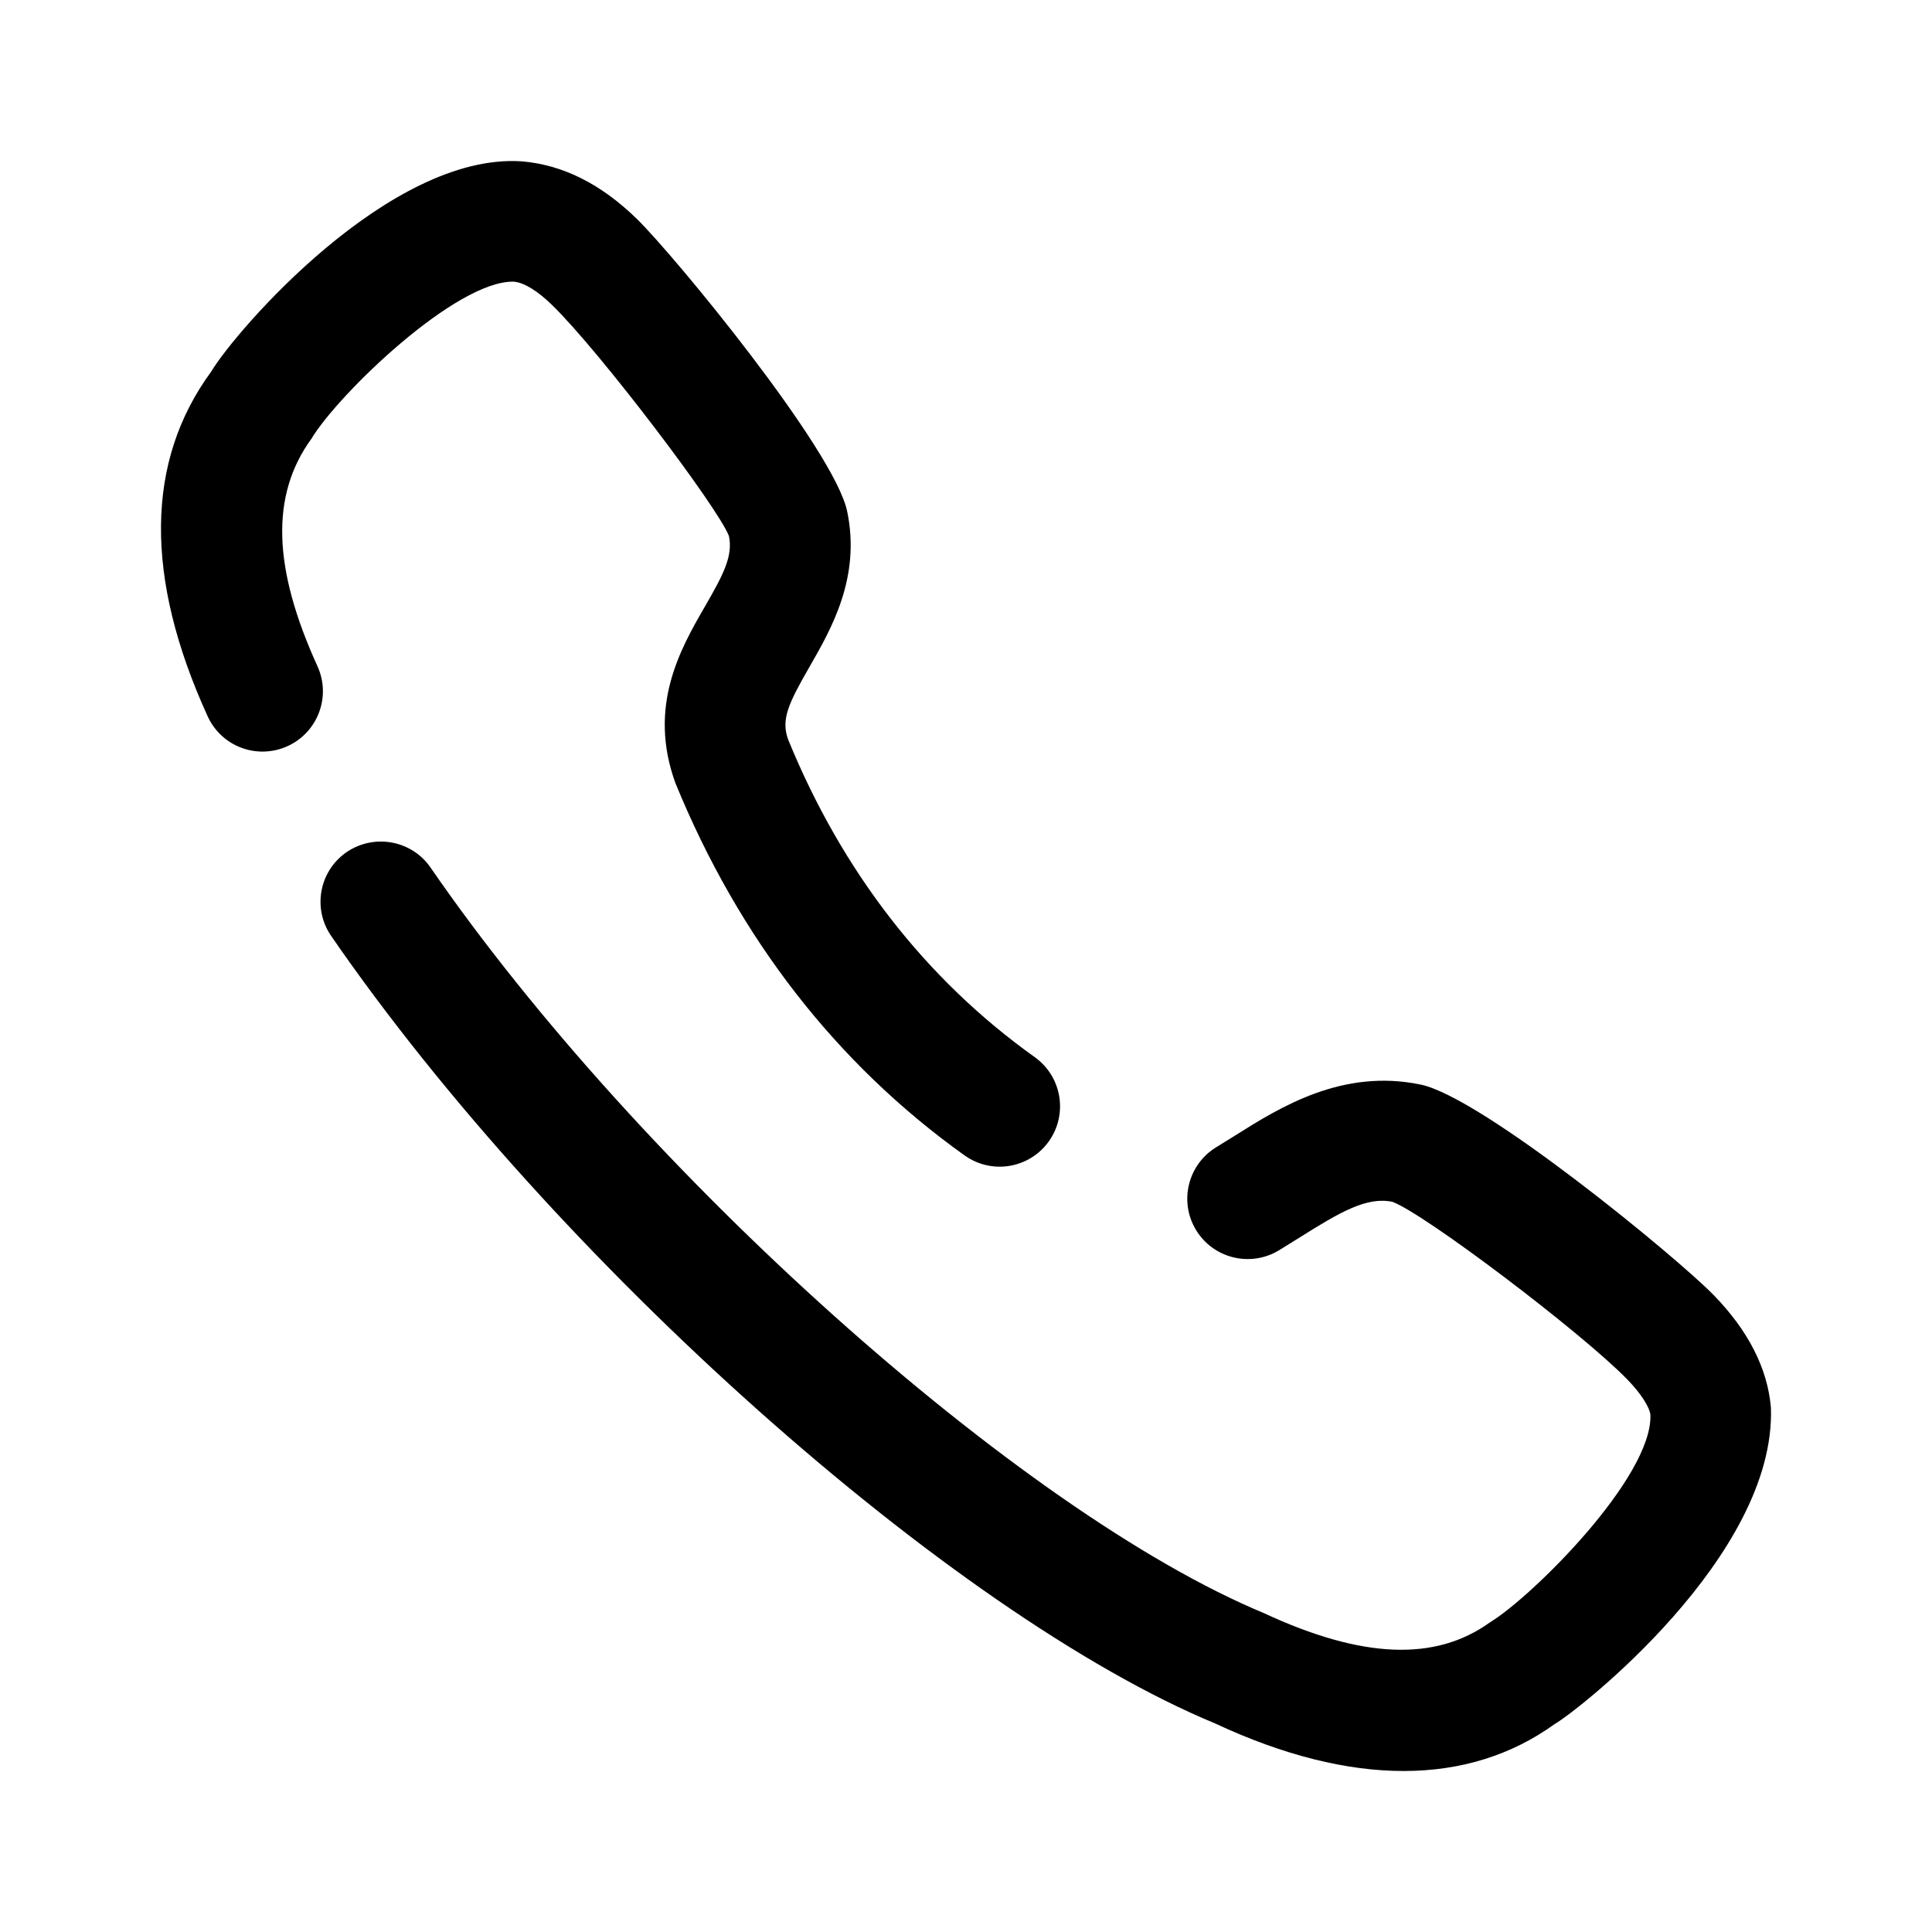
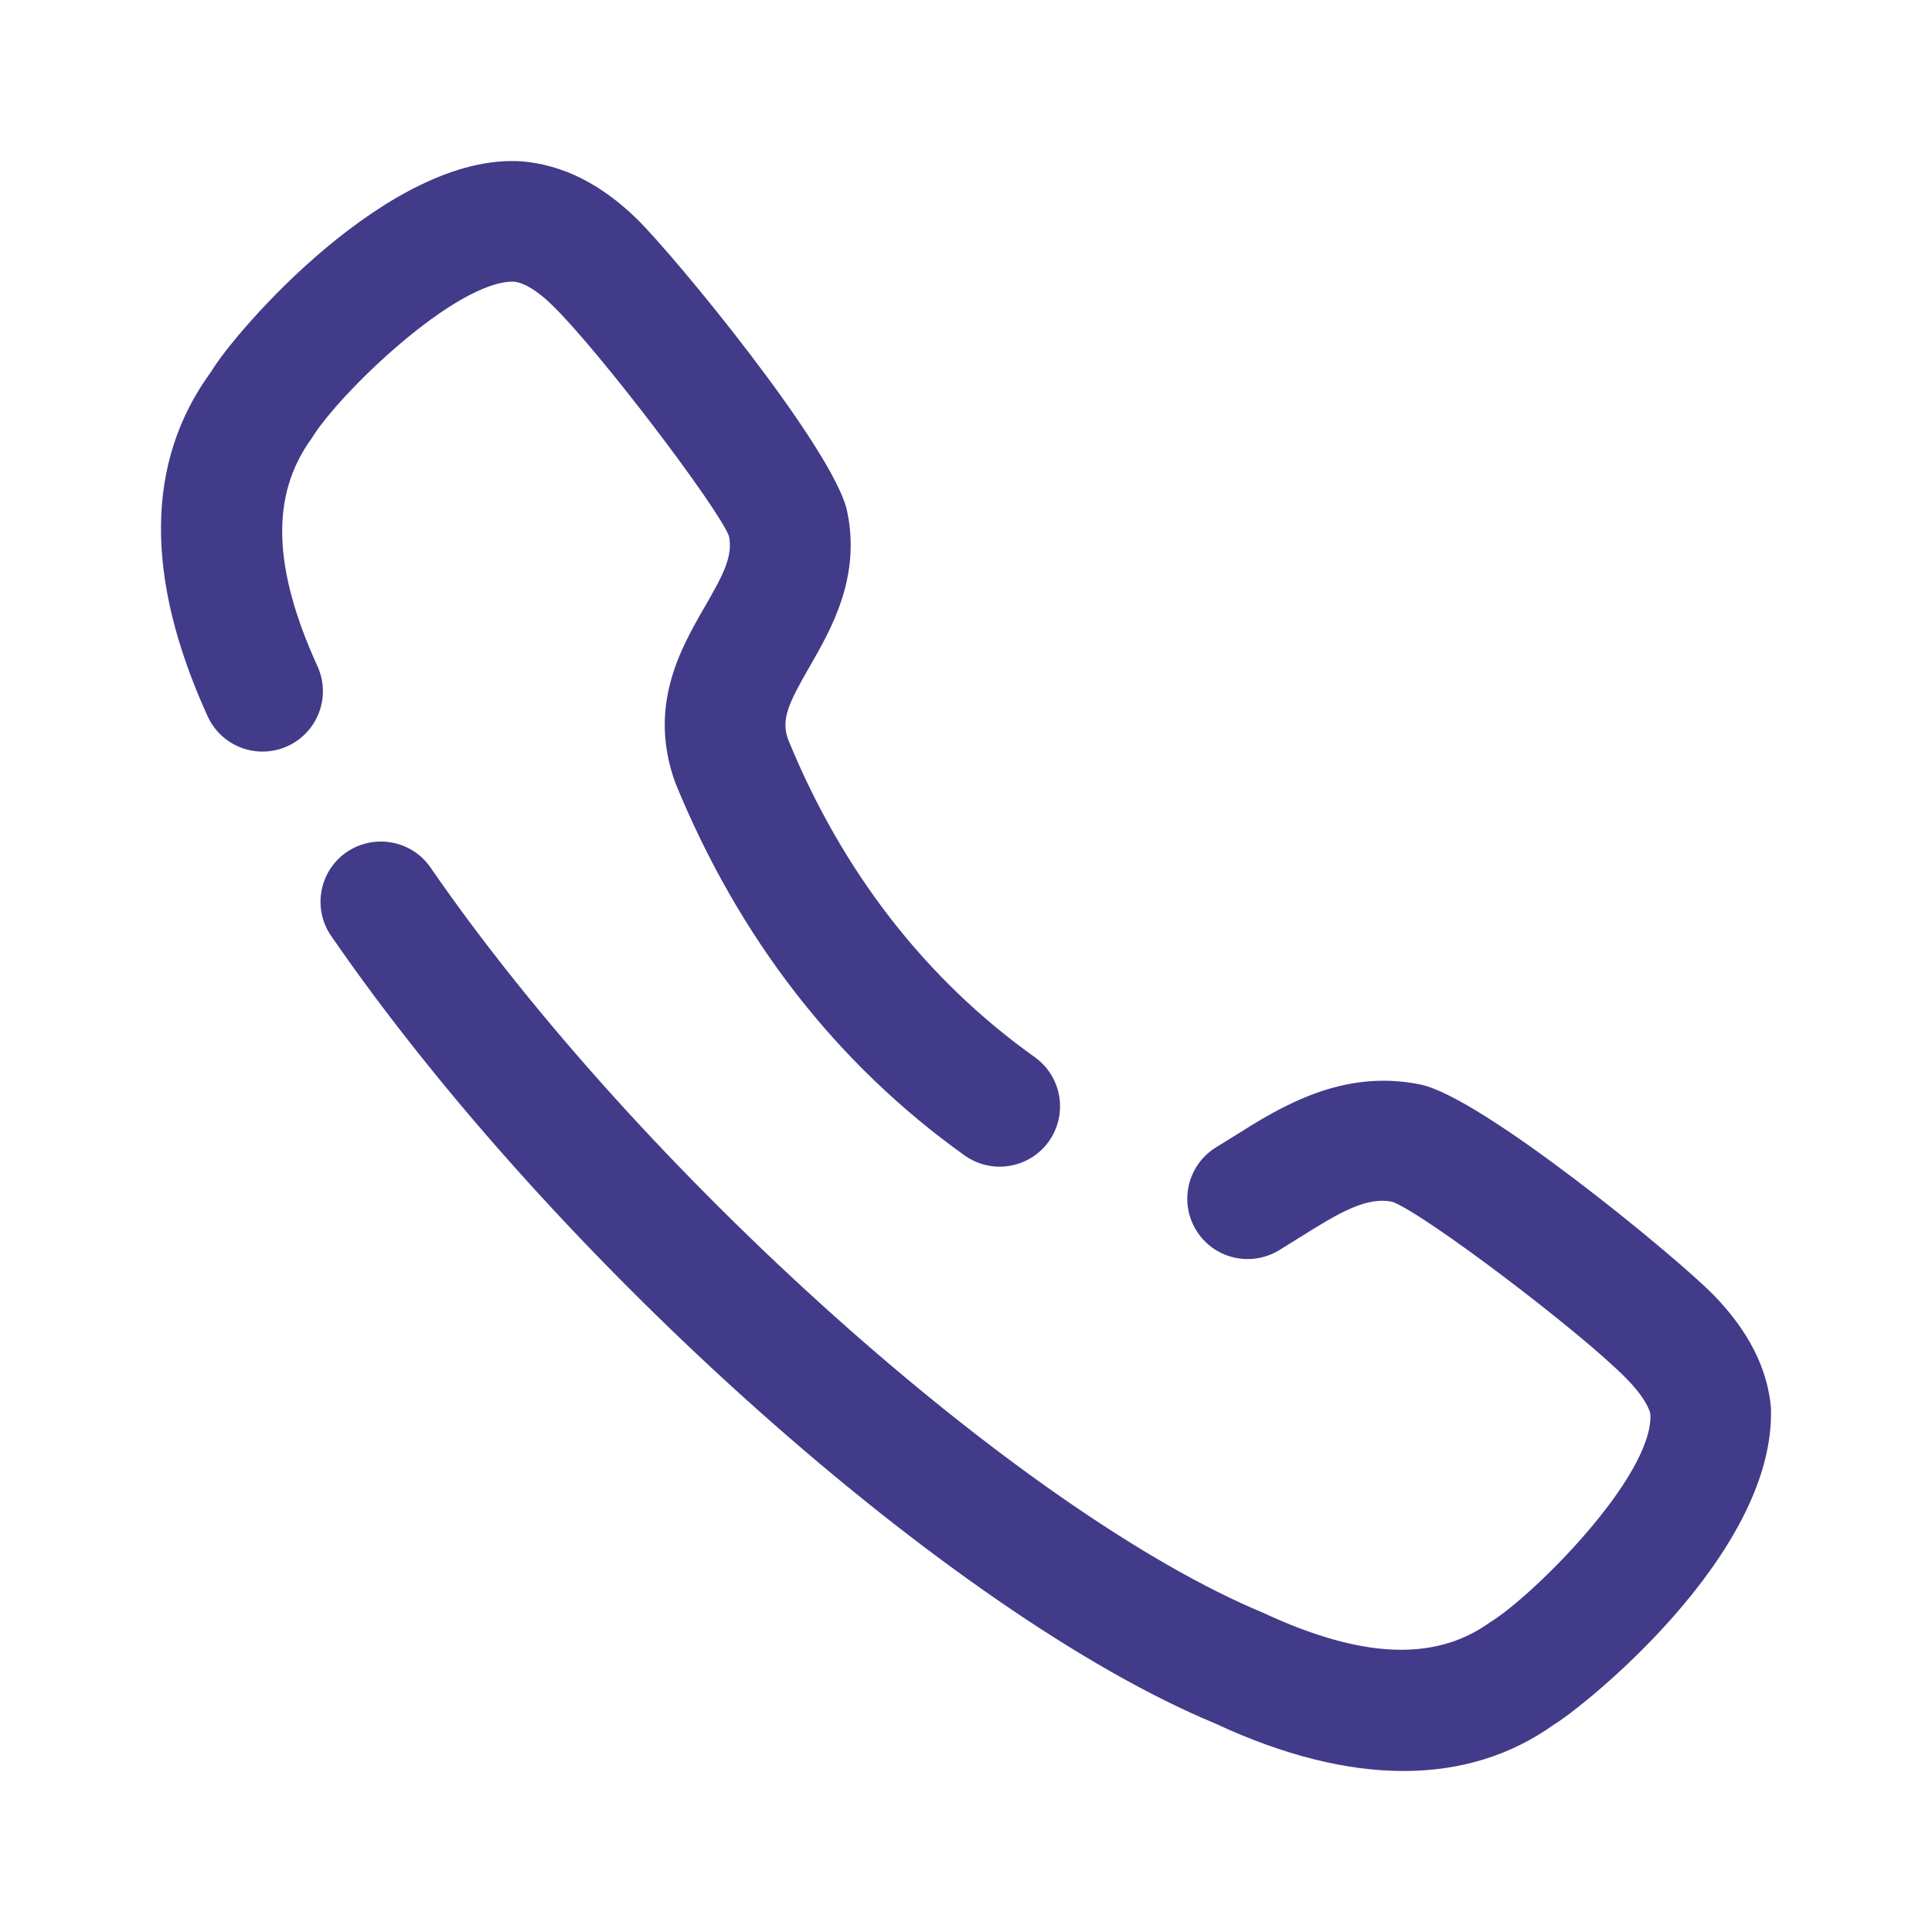
<svg xmlns="http://www.w3.org/2000/svg" width="24px" height="24px" viewBox="0 0 24 24" version="1.1">
  <g id="Iconly/Broken/Call" stroke="none" stroke-width="1" fill="none" fill-rule="evenodd">
-     <g id="Call" transform="translate(2, 2)" fill="#000000" fill-rule="nonzero">
+     <g id="Call" transform="translate(2, 2)" fill="#423b89" fill-rule="nonzero">
      <path d="M2.306,8.585 C2.648,8.353 3.115,8.437 3.349,8.778 C5.944,12.545 10.685,16.786 13.701,18.039 C14.921,18.606 15.829,18.641 16.505,18.156 C17.032,17.837 18.529,16.35 18.502,15.576 C18.493,15.485 18.389,15.314 18.212,15.133 C17.636,14.544 15.703,13.082 15.299,12.93 C14.98,12.862 14.648,13.056 14.142,13.374 L14.142,13.374 L13.886,13.533 C13.531,13.746 13.07,13.633 12.856,13.277 C12.643,12.924 12.757,12.463 13.112,12.249 L13.112,12.249 L13.343,12.106 C13.903,11.753 14.676,11.271 15.648,11.473 C16.414,11.632 18.823,13.613 19.284,14.084 C19.718,14.528 19.958,15.001 19.999,15.487 C20.064,17.329 17.597,19.254 17.314,19.416 C16.776,19.804 16.145,20 15.435,20 C14.729,20 13.945,19.806 13.096,19.41 C9.83,18.055 4.892,13.66 2.114,9.627 C1.879,9.286 1.965,8.82 2.306,8.585 Z M4.303,0.001 L4.479,0.004 C4.995,0.047 5.467,0.287 5.91,0.718 C6.382,1.179 8.365,3.59 8.524,4.353 C8.695,5.173 8.326,5.814 8.057,6.282 C7.792,6.742 7.7,6.939 7.791,7.188 C8.46,8.824 9.494,10.162 10.855,11.133 C11.192,11.375 11.269,11.843 11.028,12.18 C10.882,12.383 10.652,12.493 10.418,12.493 C10.266,12.493 10.114,12.447 9.982,12.353 C8.388,11.213 7.18,9.657 6.39,7.727 C6.043,6.772 6.455,6.057 6.757,5.534 C6.983,5.142 7.108,4.908 7.055,4.658 C6.915,4.298 5.452,2.368 4.862,1.793 C4.68,1.614 4.509,1.509 4.382,1.499 C3.666,1.482 2.202,2.897 1.87,3.448 C1.355,4.156 1.391,5.062 1.944,6.277 C2.115,6.653 1.949,7.097 1.572,7.269 C1.194,7.44 0.751,7.275 0.579,6.897 C-0.208,5.171 -0.193,3.73 0.623,2.617 C0.927,2.109 2.838,-0.103 4.479,0.004 Z" />
    </g>
  </g>
</svg>
